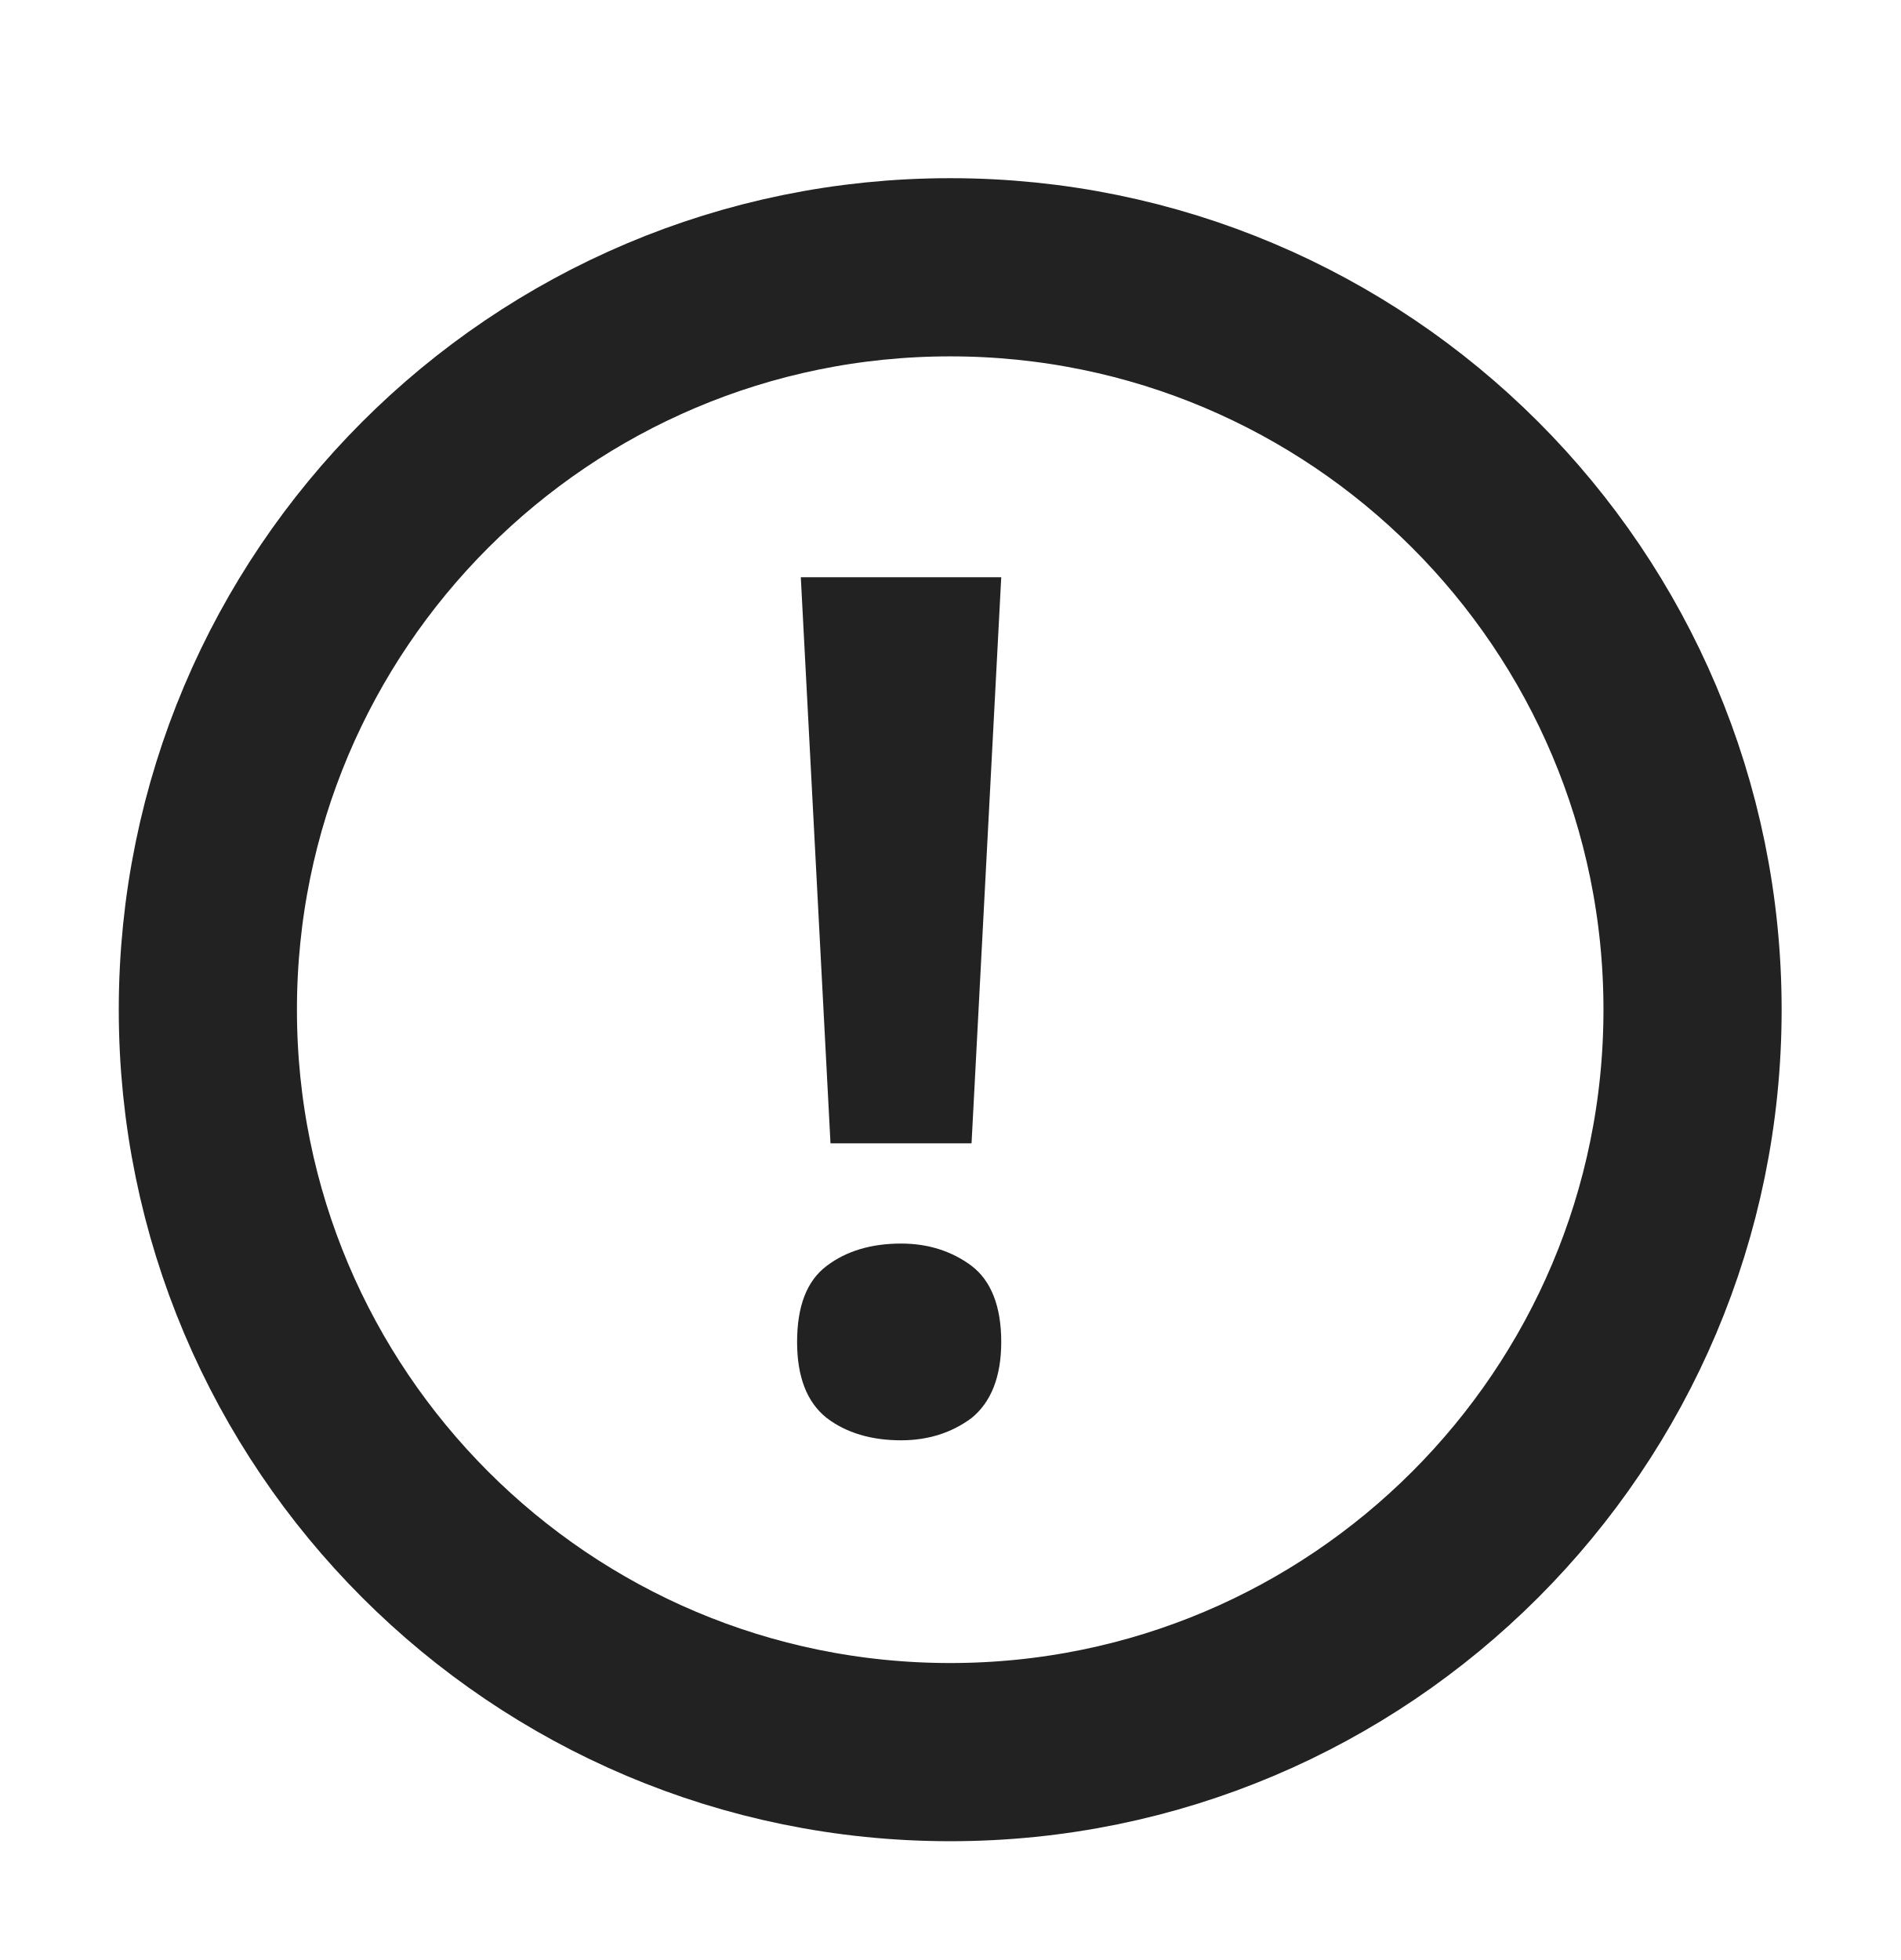
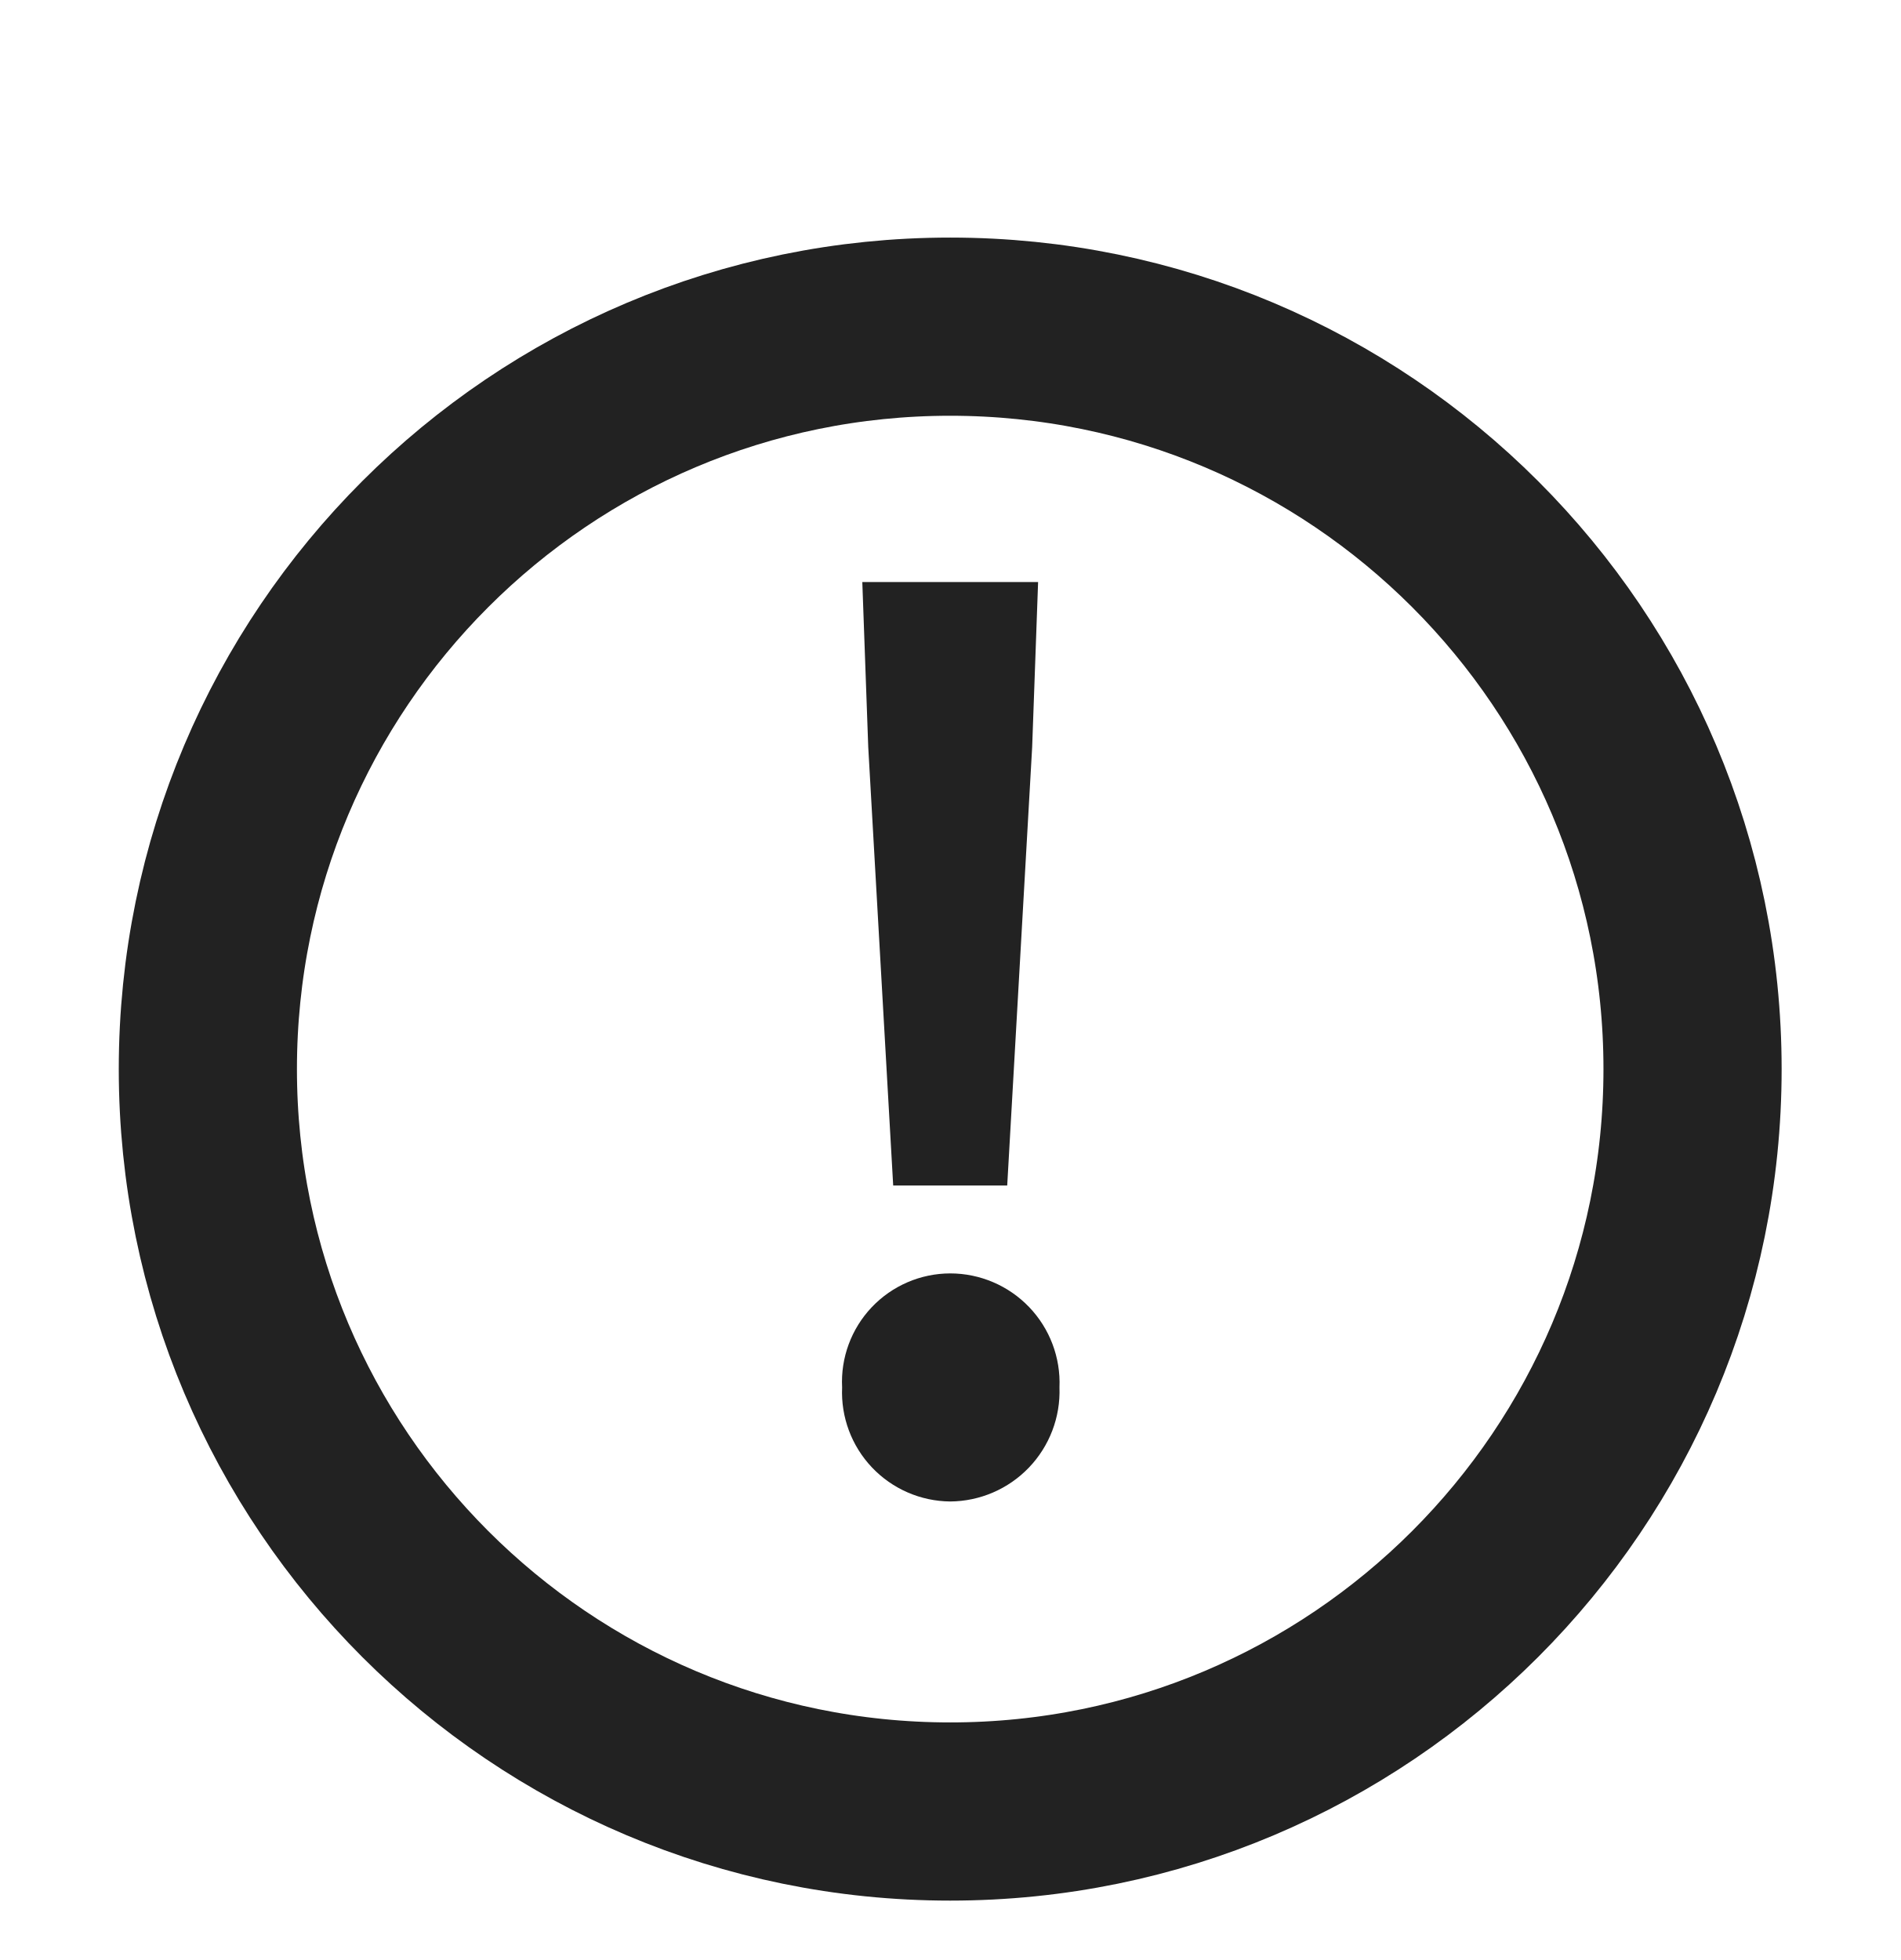
<svg xmlns="http://www.w3.org/2000/svg" id="info" viewBox="0 0 16 16.5">
-   <g data-name="info_default(h16)">
-     <path d="M0 0h16v16H0z" style="fill:none" transform="translate(0 .5)" data-name="keyline/16px" />
-     <g data-name="타원 5062" style="stroke:#222;stroke-width:1.5px;fill:none" transform="translate(1 1.5)">
-       <circle cx="7" cy="7" r="7" style="stroke:none" />
-       <circle cx="7" cy="7" r="6.25" style="fill:none" />
+   <g id="keyline_16px" data-name="keyline/16px">
+     <path id="bounding-box" d="M0,0H16V16H0Z" fill="none" />
+   </g>
+   <g id="icon" transform="translate(1 2)">
+     <g id="타원_5062" data-name="타원 5062" fill="none" stroke="#222" stroke-width="1.5">
+       <circle cx="7" cy="7" r="7" stroke="none" />
+       <circle cx="7" cy="7" r="6.25" fill="none" />
    </g>
-     <text data-name="!" transform="translate(8 12)" style="fill:#222;font-size:10px;font-family:NotoSansKR-Bold,Noto Sans KR;font-weight:700">
-       <tspan x="-1.85" y="0">!</tspan>
-     </text>
+     <path id="패스_210514" data-name="패스 210514" d="M-.48-2.52H.48L.69-6.21.74-7.6H-.74l.05,1.39ZM0,.14A.927.927,0,0,0,.92-.82.921.921,0,0,0,0-1.78a.913.913,0,0,0-.91.96A.919.919,0,0,0,0,.14Z" transform="translate(7 10.5)" fill="#222" />
  </g>
</svg>
